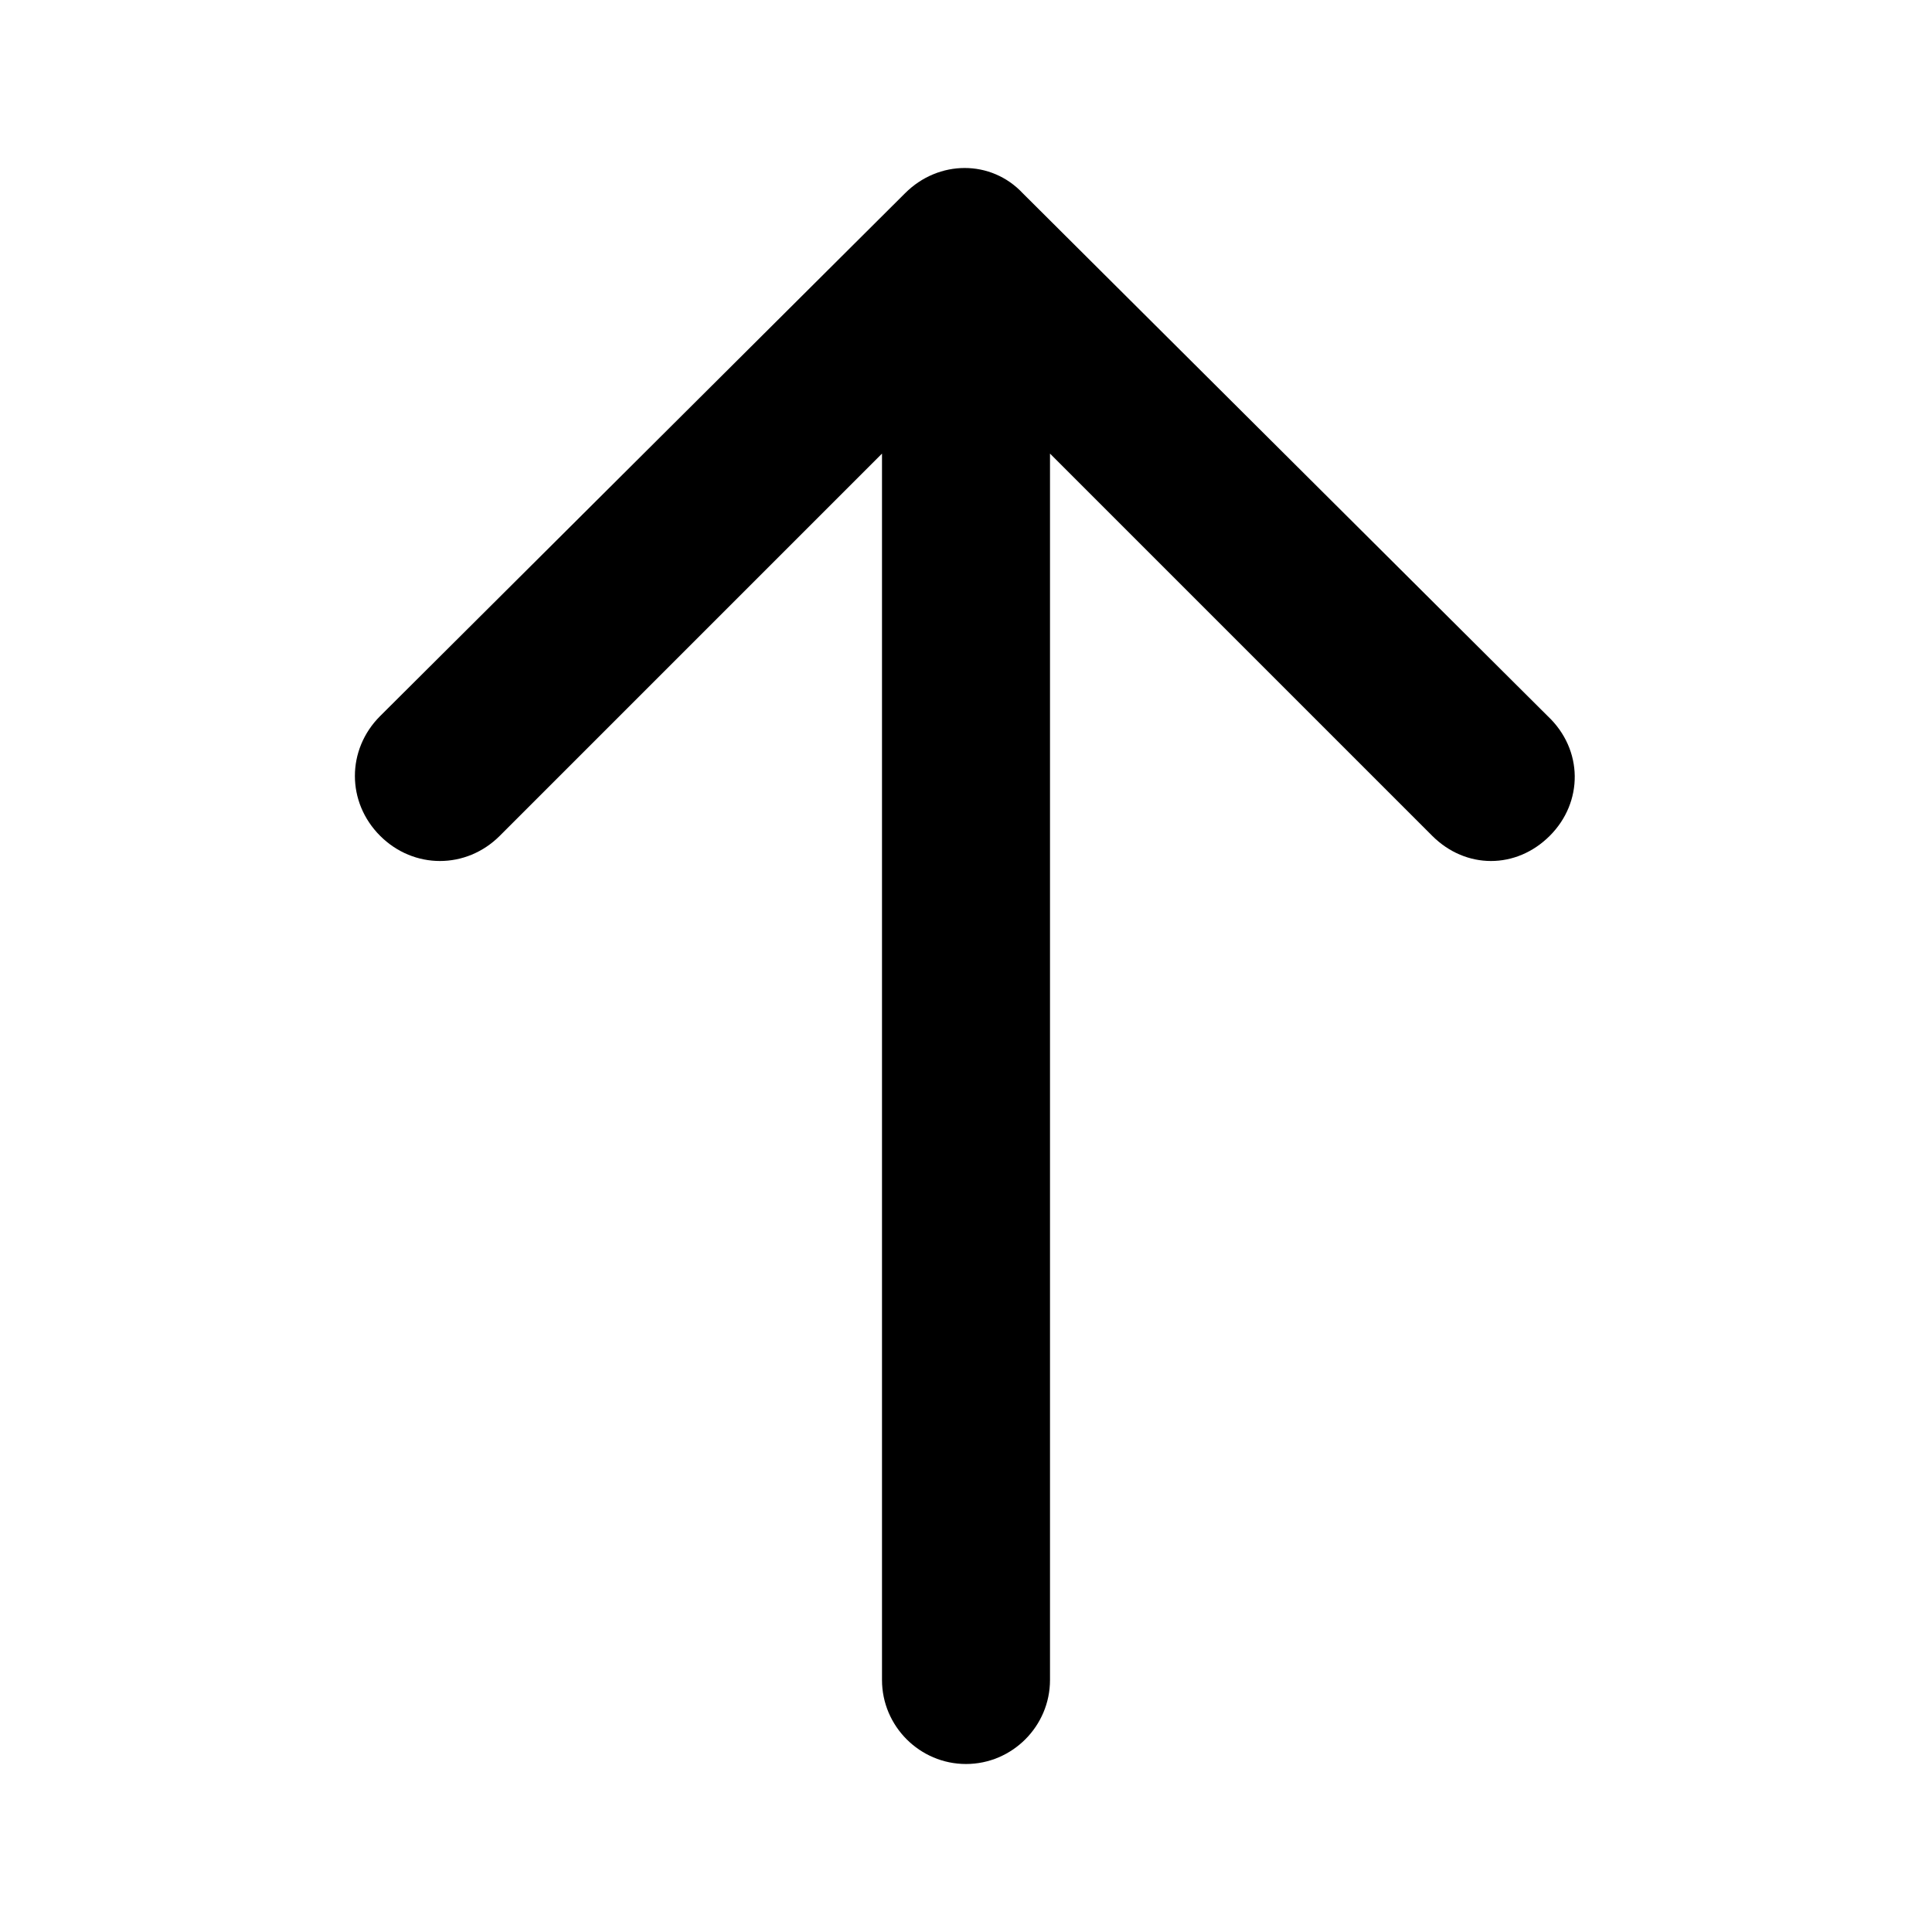
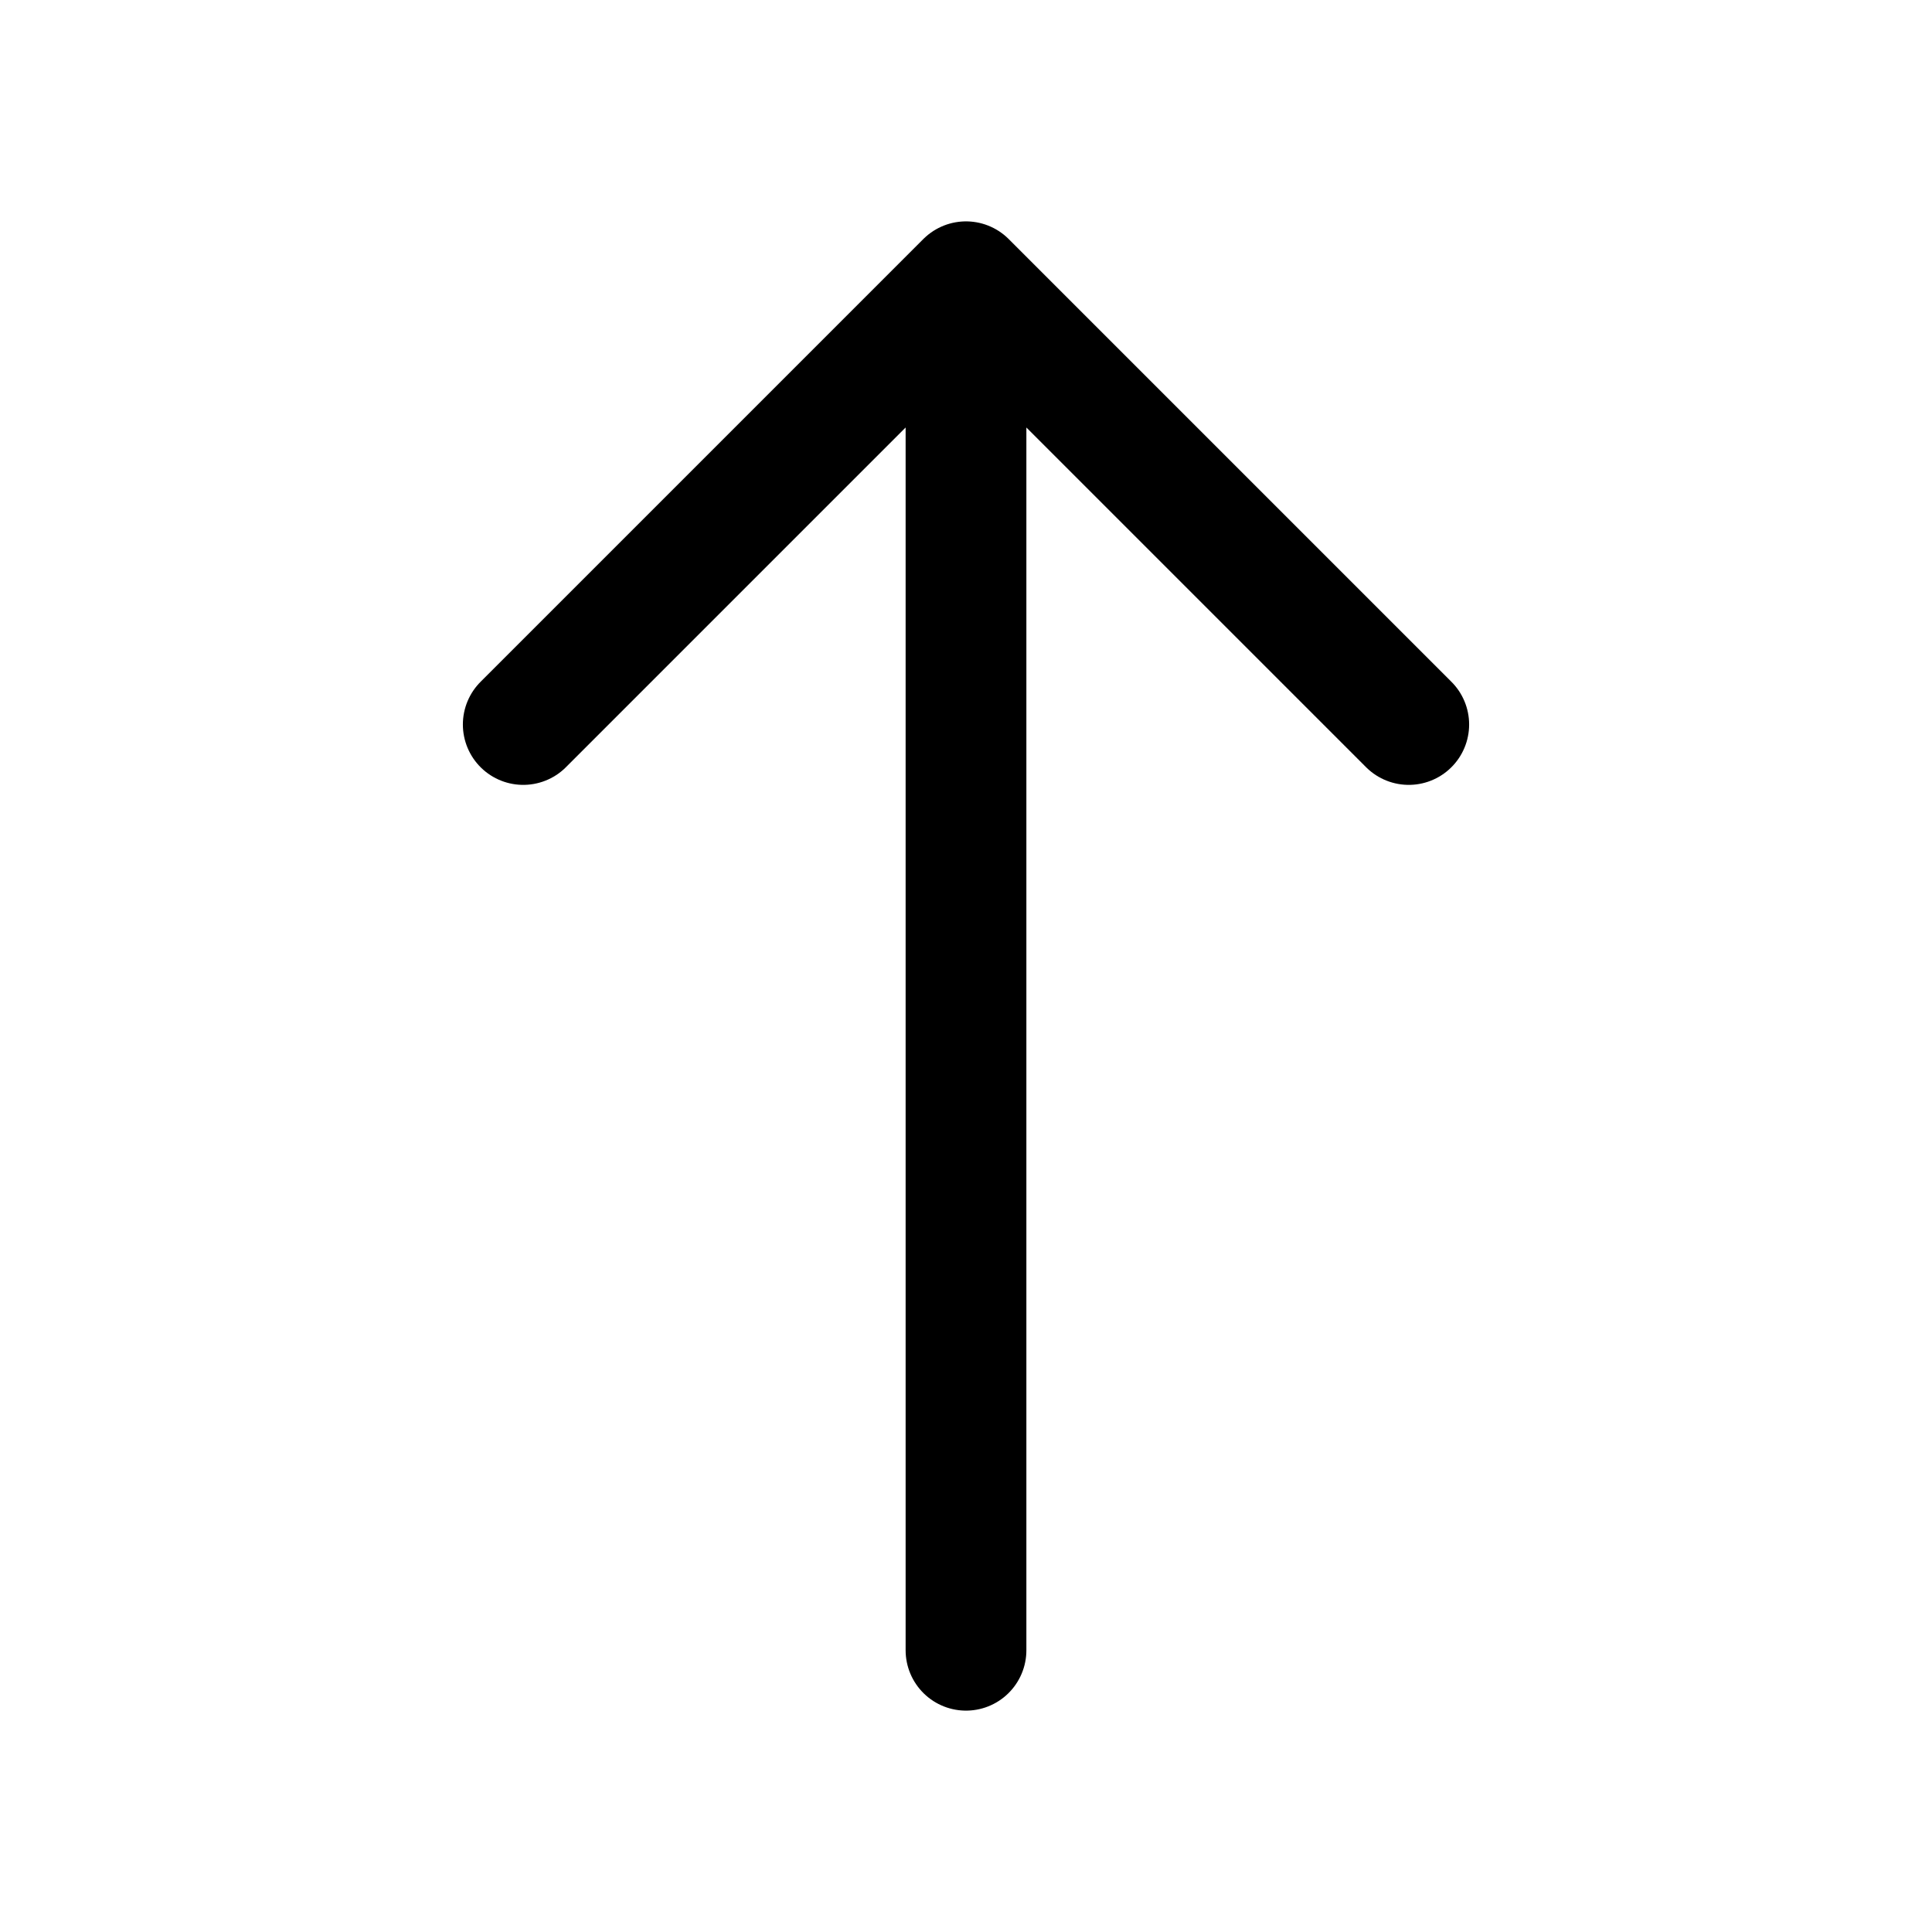
- <svg xmlns="http://www.w3.org/2000/svg" version="1.1" id="Layer_1" x="0px" y="0px" width="92px" height="92px" viewBox="0 0 92 92" enable-background="new 0 0 92 92" xml:space="preserve">
-   <path id="XMLID_356_" d="M73.8,39.8c-0.8,0.8-1.8,1.2-2.8,1.2c-1,0-2-0.4-2.8-1.2L50,21.6V80c0,2.2-1.8,4-4,4c-2.2,0-4-1.8-4-4V21.6  L23.8,39.8c-1.6,1.6-4.1,1.6-5.7,0c-1.6-1.6-1.6-4.1,0-5.7l25-24.9c1.6-1.6,4.1-1.6,5.6,0l25,24.9C75.4,35.7,75.4,38.2,73.8,39.8z" />
+ <svg xmlns="http://www.w3.org/2000/svg" width="24" height="24" viewBox="0 0 24 24">
+   <path d="M12 20.5V3.5M12 3.5L6.5 9M12 3.5L17.5 9" stroke="black" stroke-width="1.5" stroke-linecap="round" stroke-linejoin="round" fill="none" />
</svg>
